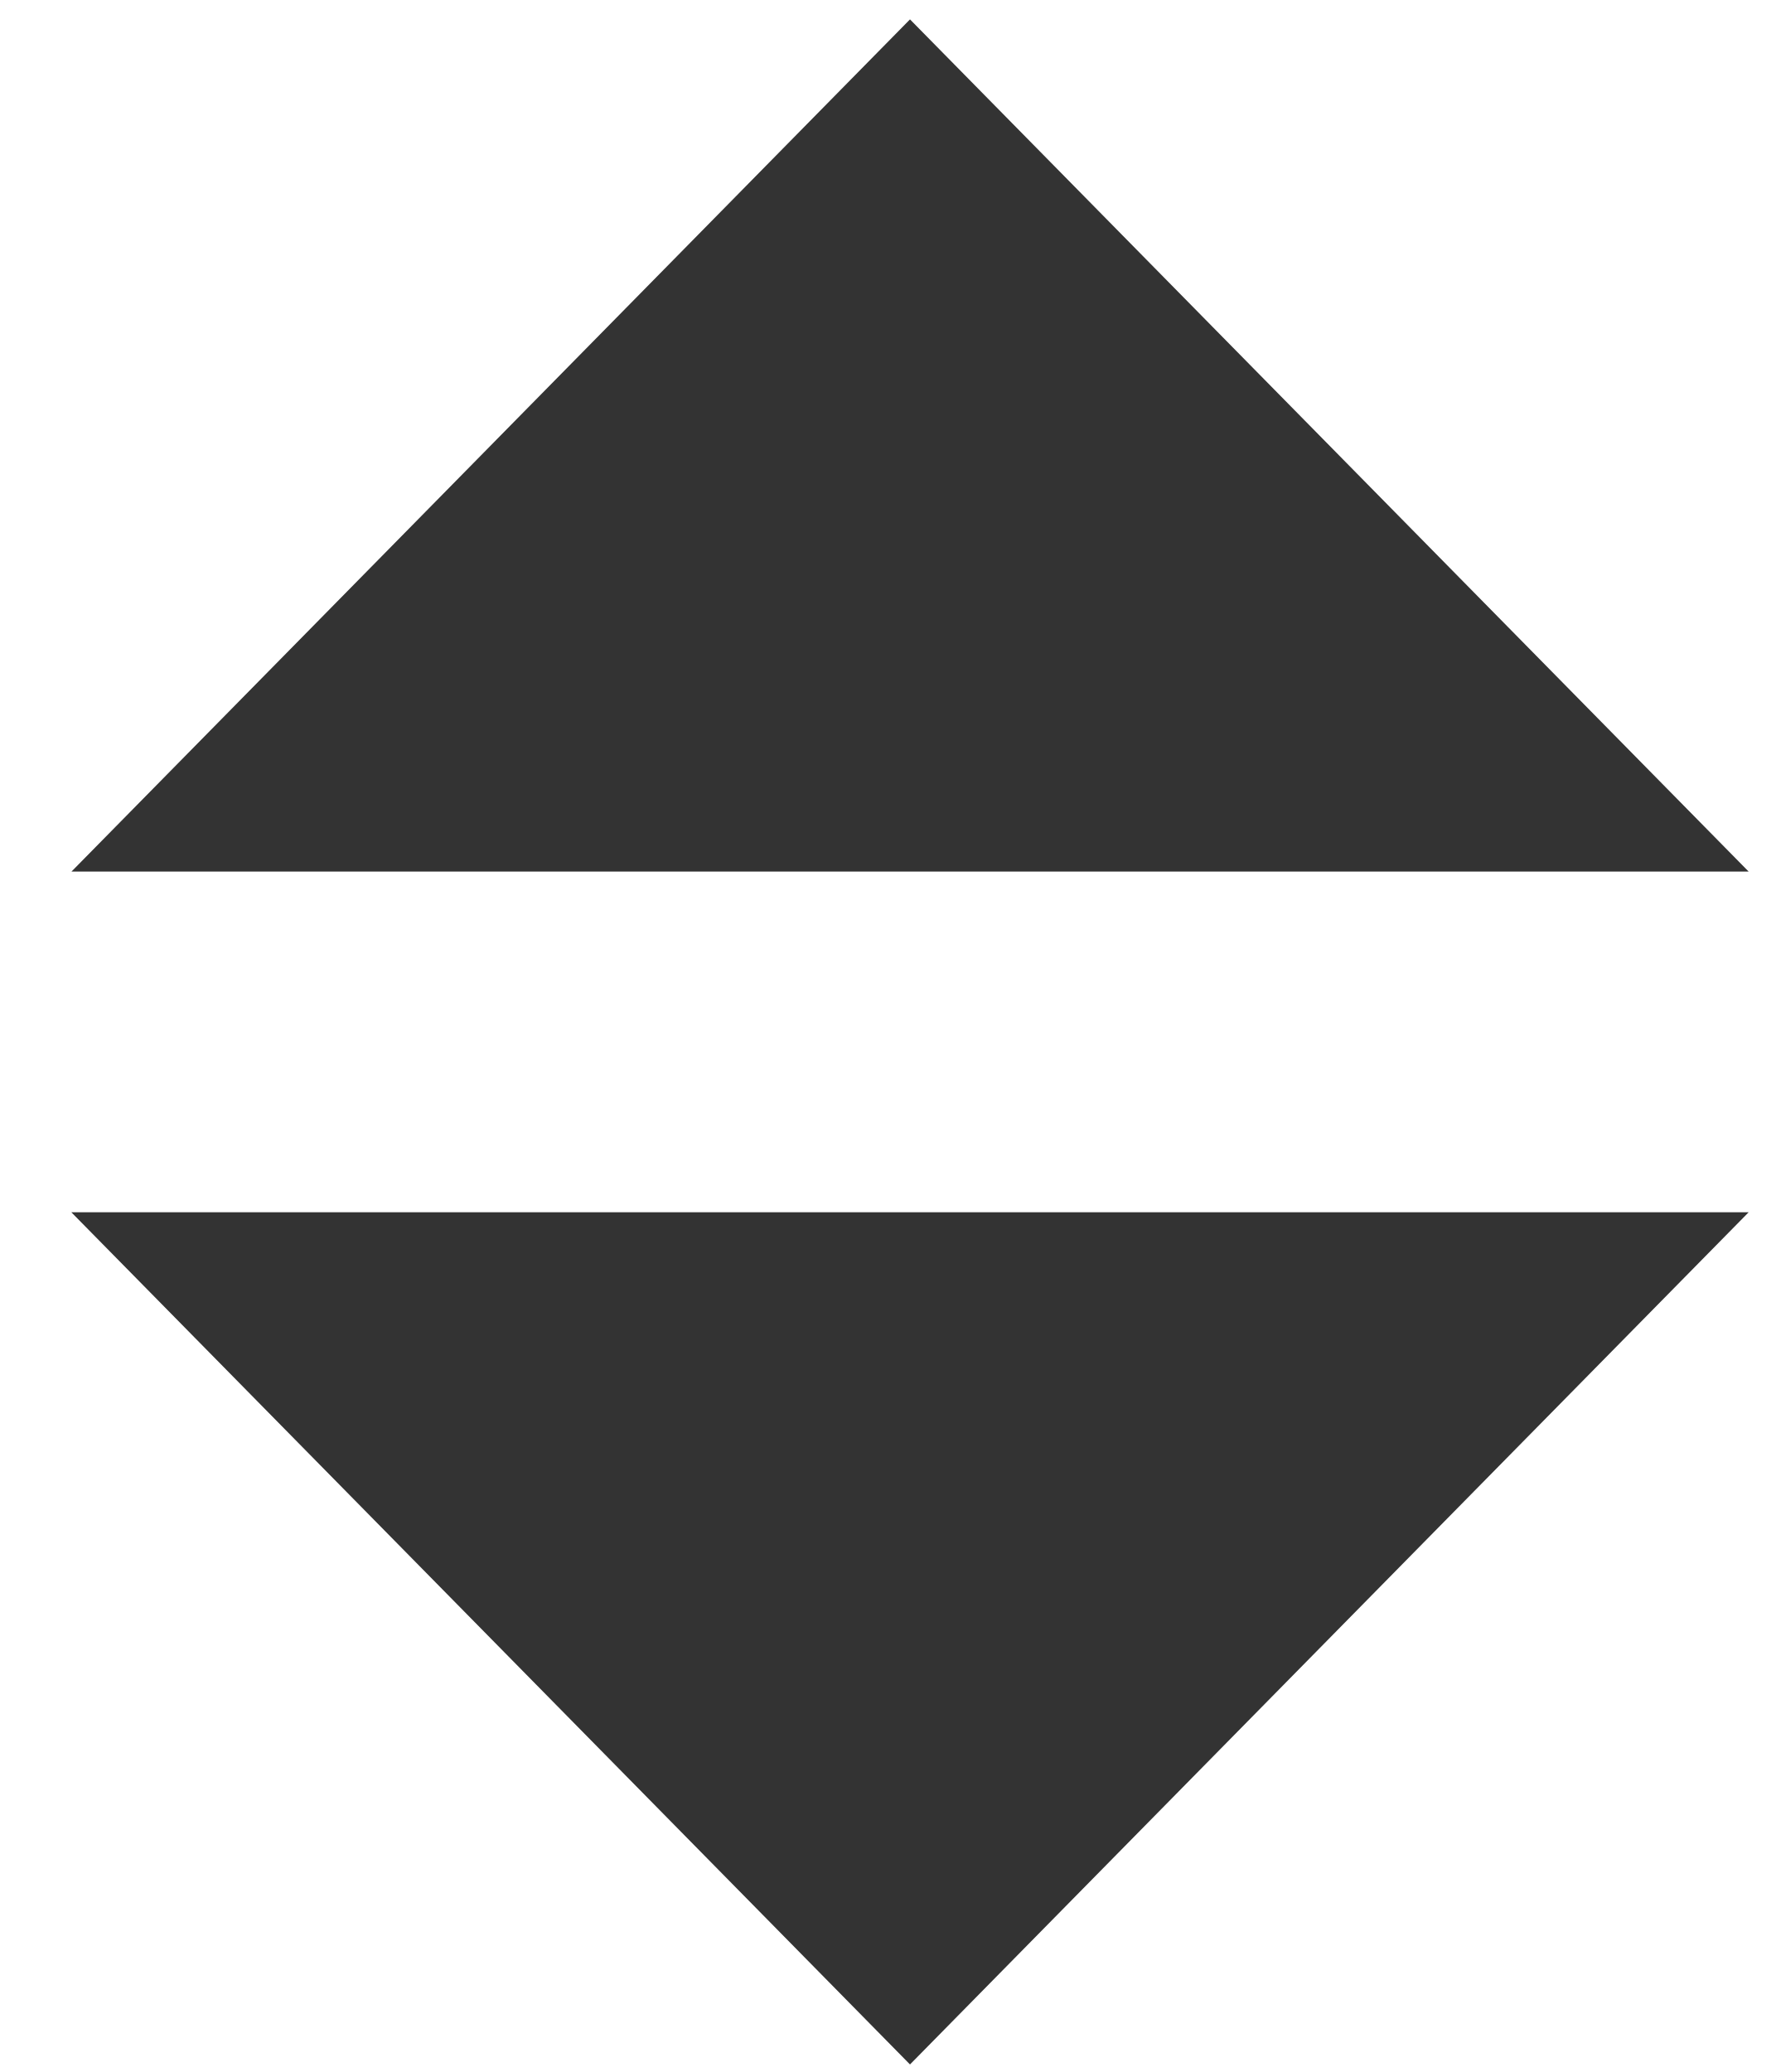
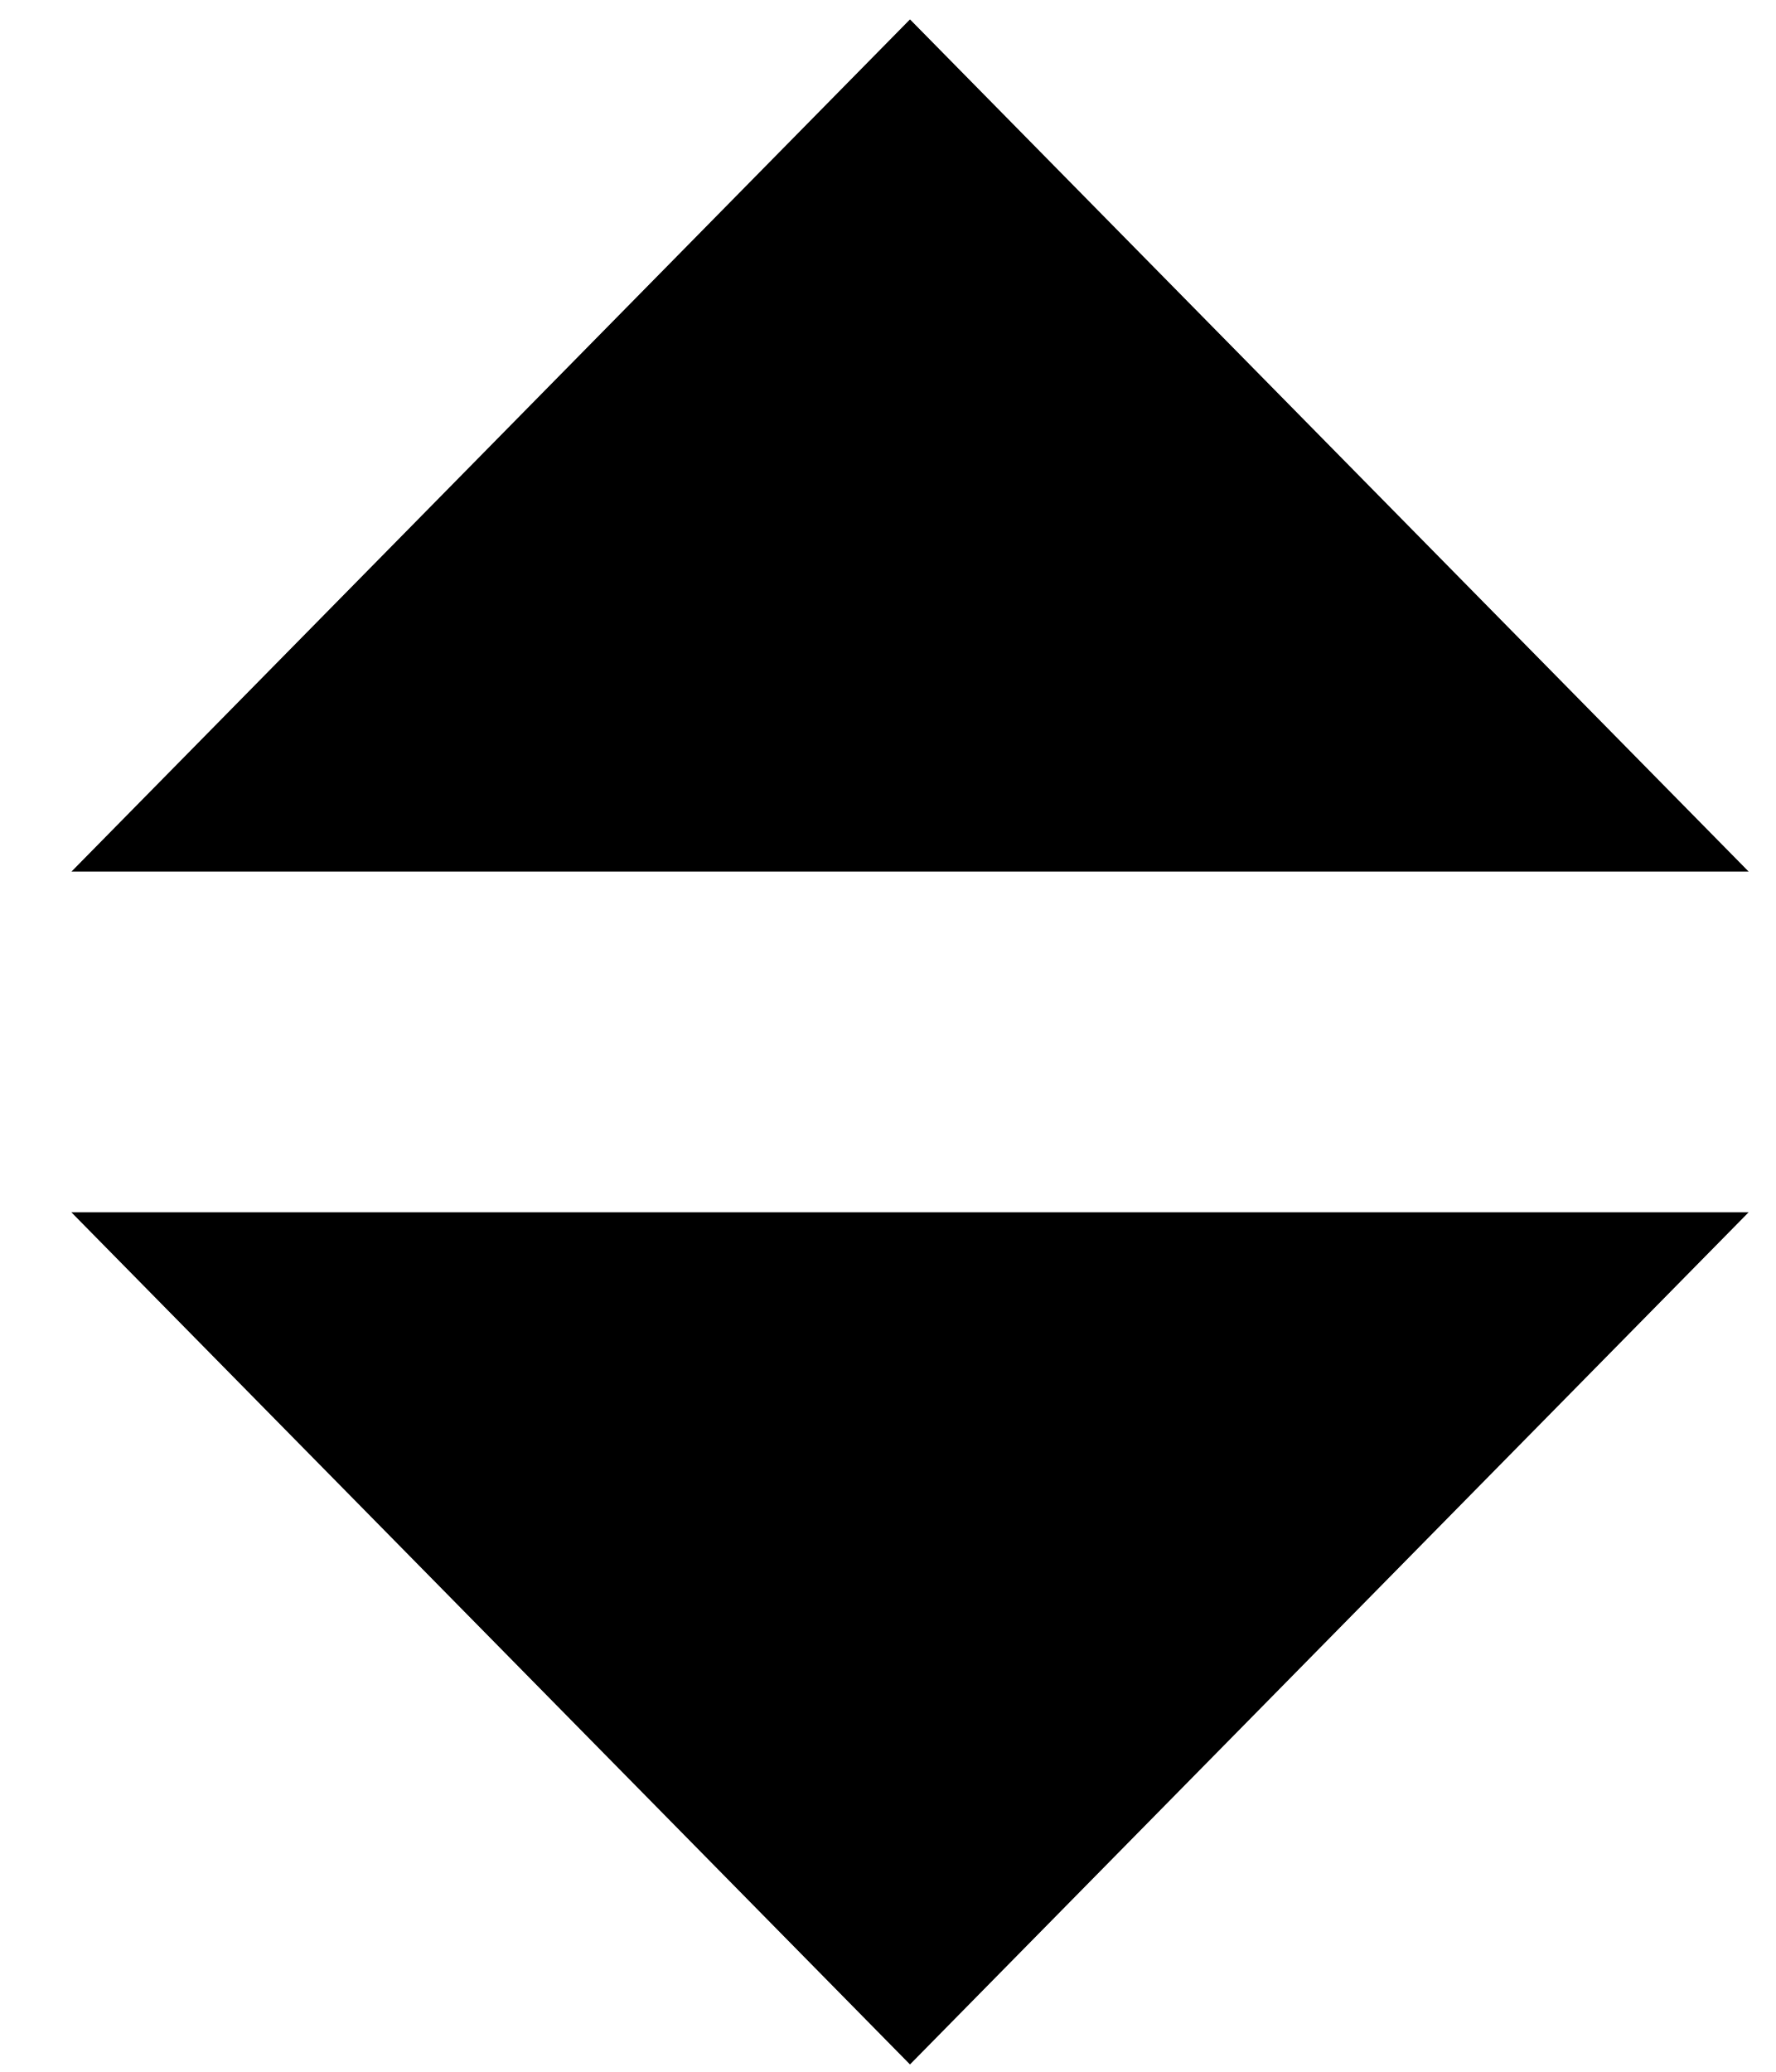
<svg xmlns="http://www.w3.org/2000/svg" width="12" height="14" viewBox="0 0 12 14" fill="none">
-   <path d="M0.482 8.191L6.149 13.949L11.816 8.191H0.482Z" fill="#333333" />
-   <path d="M11.816 5.889L6.149 0.131L0.483 5.889L11.816 5.889Z" fill="#333333" />
+   <path d="M0.482 8.191L6.149 13.949L11.816 8.191H0.482Z" fill="currentColor" />
+   <path d="M11.816 5.889L6.149 0.131L0.483 5.889L11.816 5.889Z" fill="currentColor" />
</svg>
